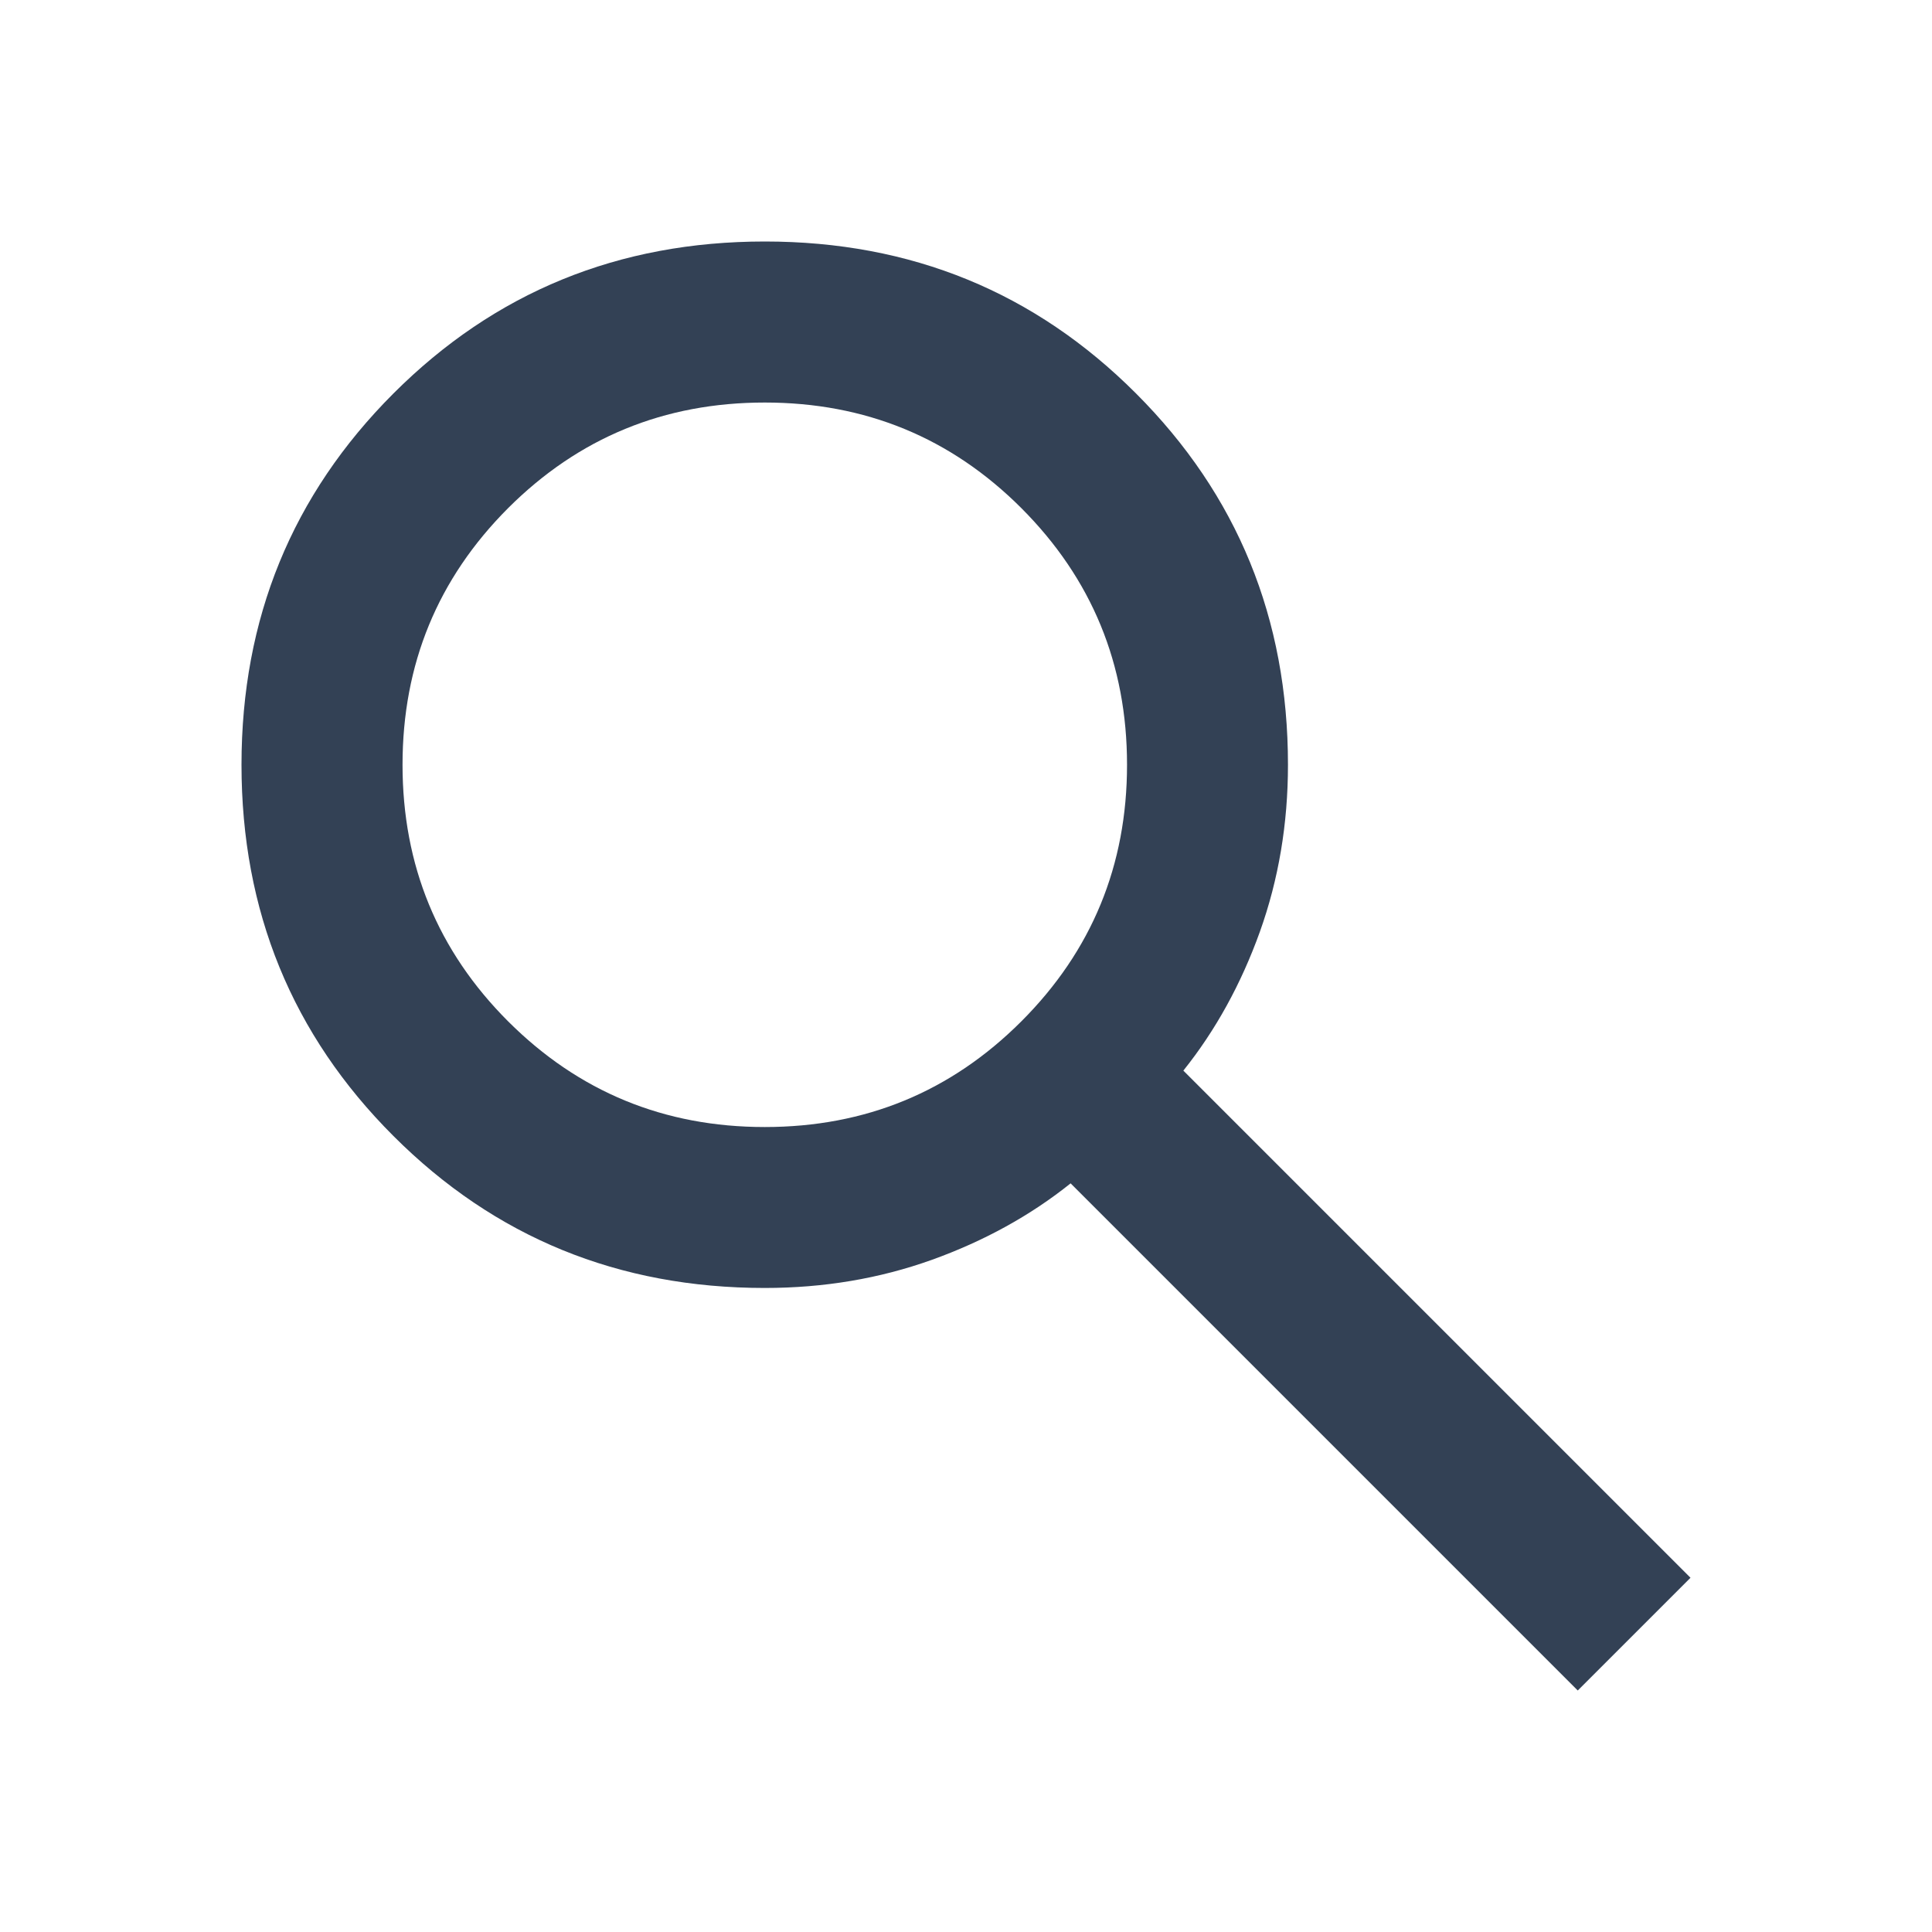
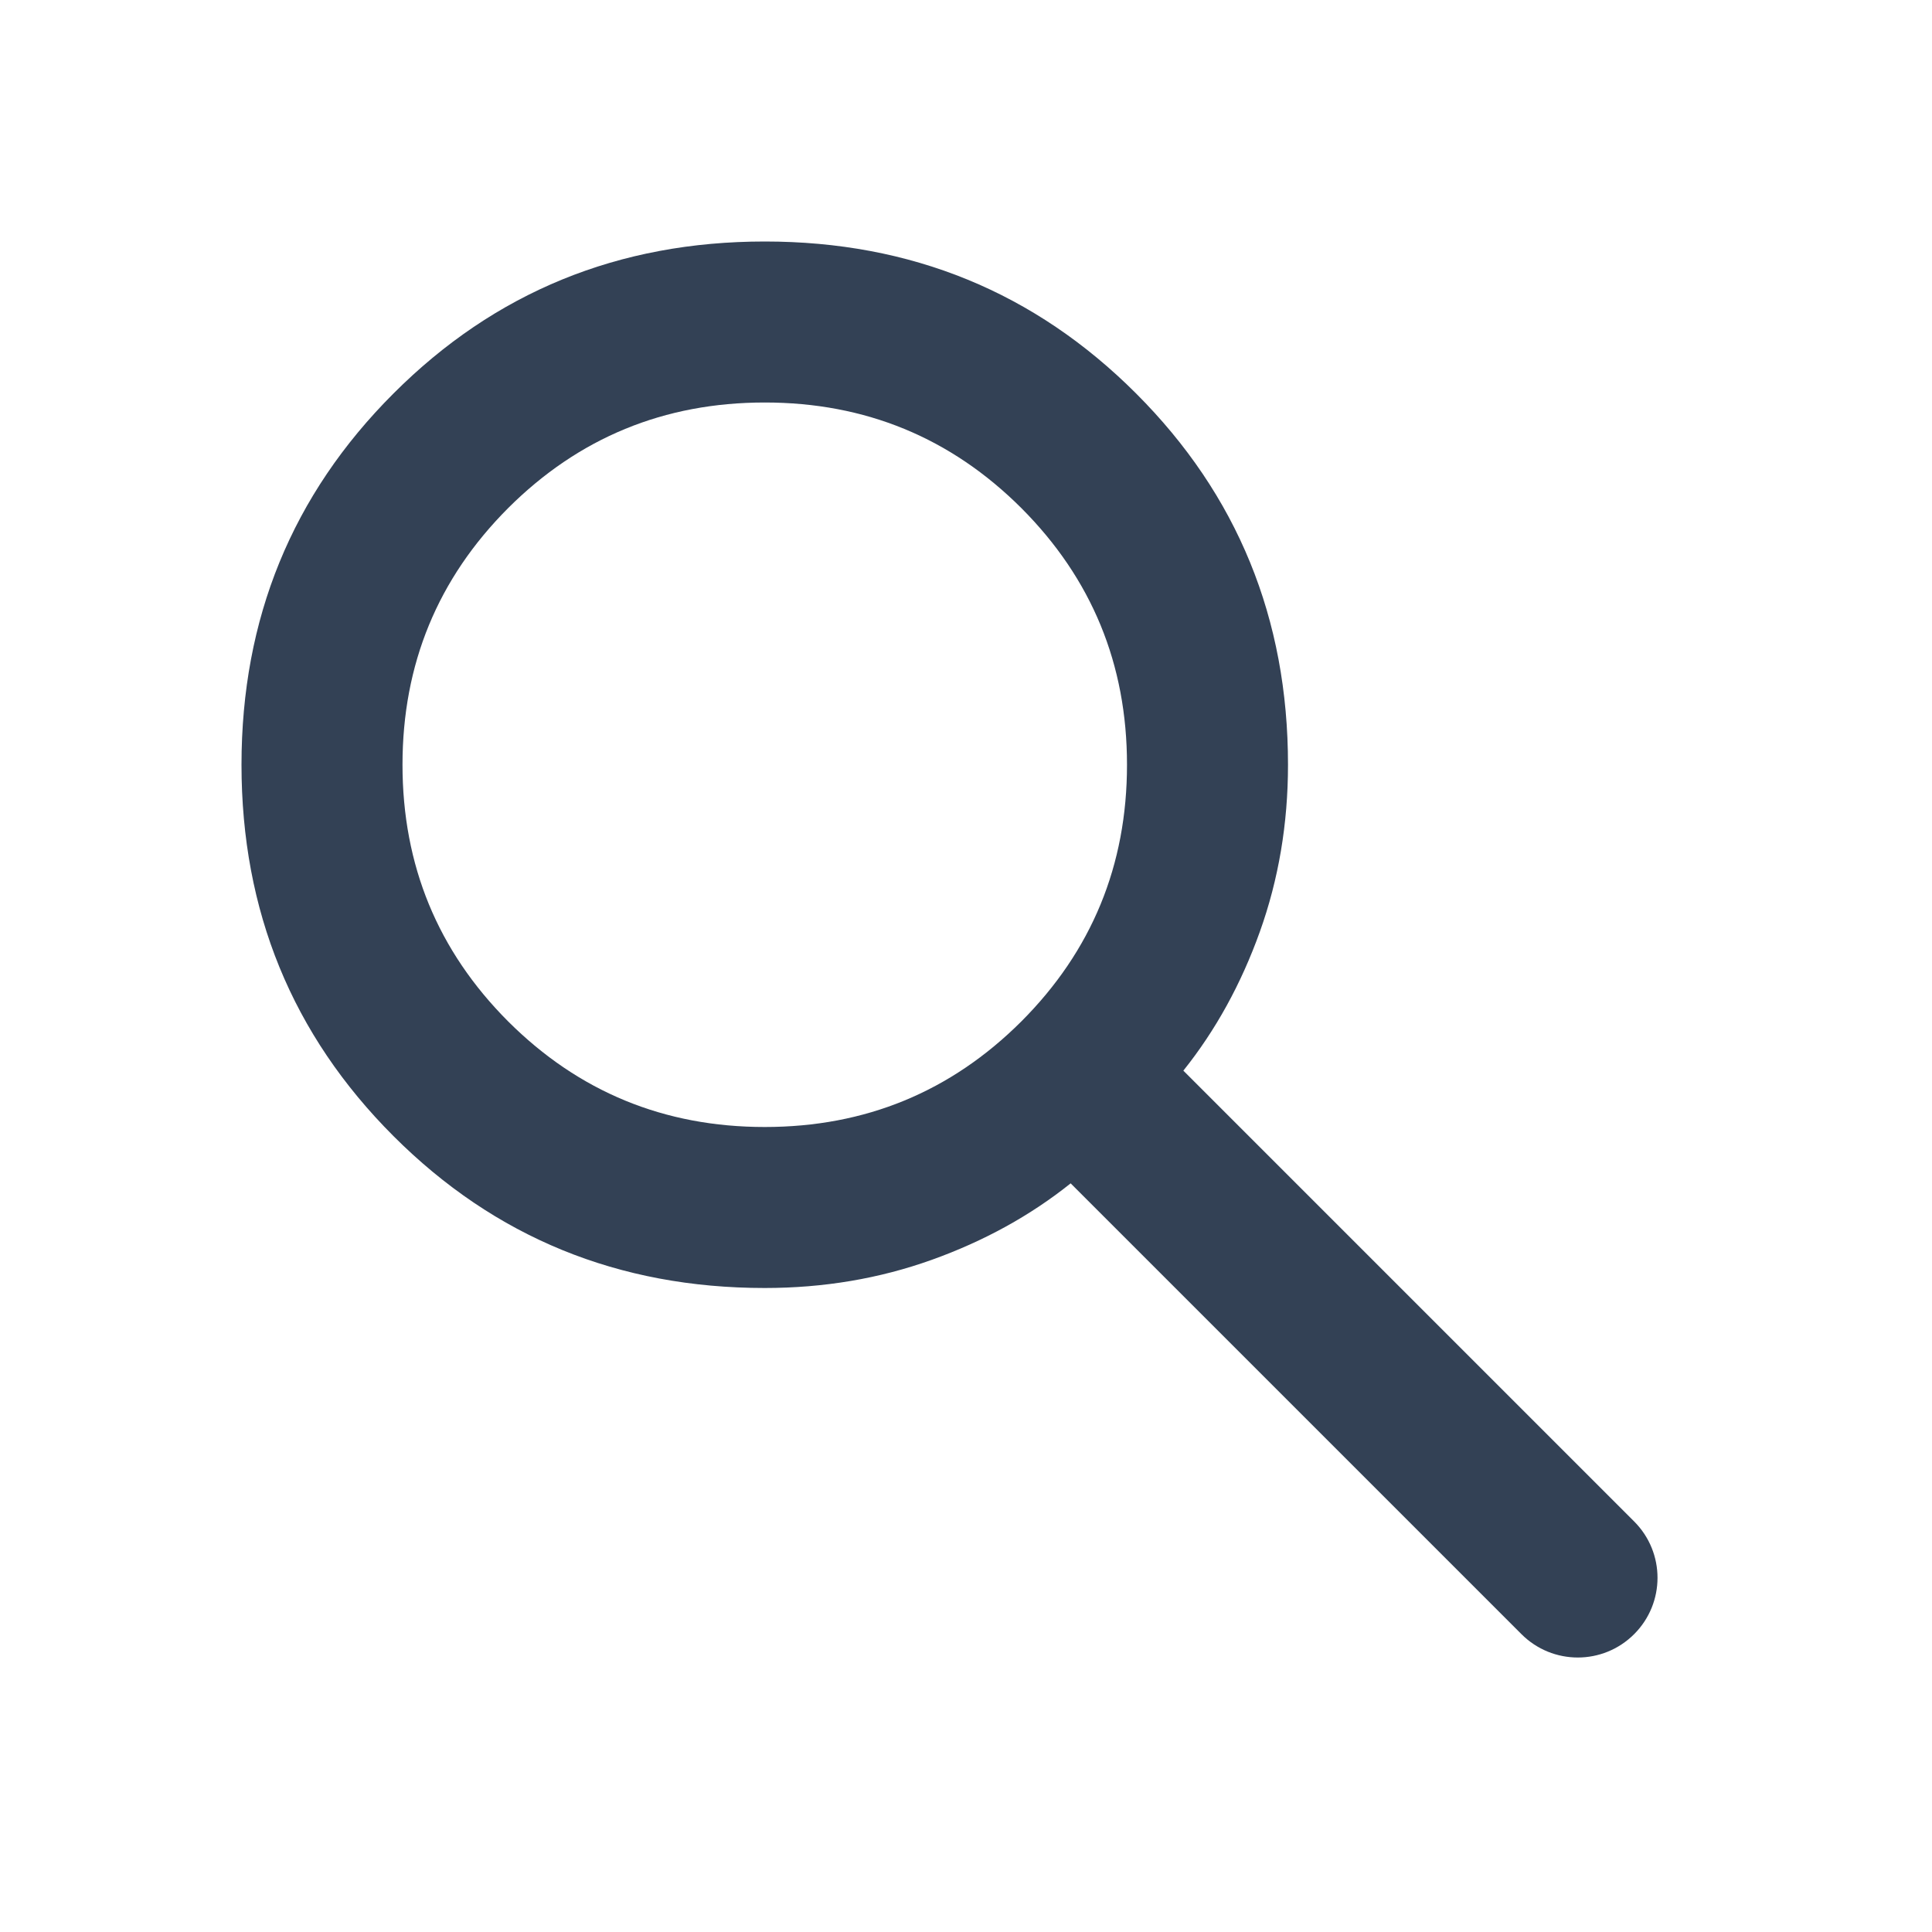
- <svg xmlns="http://www.w3.org/2000/svg" width="20" height="20" viewBox="0 0 20 20" fill="#334155">
-   <mask id="mask0_134_1610" style="mask-type:alpha" maskUnits="userSpaceOnUse" x="0" y="0" width="20" height="20">
-     <rect width="20" height="20" fill="#D9D9D9" />
+ <svg xmlns="http://www.w3.org/2000/svg" width="24" height="24" viewBox="0 0 24 24" fill="#334155">
+   <mask id="mask0_129_5931" style="mask-type:alpha" maskUnits="userSpaceOnUse" x="0" y="0" width="24" height="24">
+     <rect width="24" height="24" fill="#D9D9D9" />
  </mask>
-   <g mask="url(#mask0_134_1610)">
-     <path d="M16.333 17.5L11.083 12.25C10.667 12.583 10.188 12.847 9.646 13.042C9.104 13.236 8.528 13.333 7.917 13.333C6.403 13.333 5.122 12.809 4.073 11.76C3.024 10.712 2.5 9.431 2.5 7.917C2.5 6.403 3.024 5.122 4.073 4.073C5.122 3.024 6.403 2.5 7.917 2.5C9.431 2.5 10.712 3.024 11.76 4.073C12.809 5.122 13.333 6.403 13.333 7.917C13.333 8.528 13.236 9.104 13.042 9.646C12.847 10.188 12.583 10.667 12.25 11.083L17.5 16.333L16.333 17.5ZM7.917 11.667C8.958 11.667 9.844 11.302 10.573 10.573C11.302 9.844 11.667 8.958 11.667 7.917C11.667 6.875 11.302 5.99 10.573 5.26C9.844 4.531 8.958 4.167 7.917 4.167C6.875 4.167 5.99 4.531 5.26 5.26C4.531 5.99 4.167 6.875 4.167 7.917C4.167 8.958 4.531 9.844 5.26 10.573C5.99 11.302 6.875 11.667 7.917 11.667Z" />
+   <g mask="url(#mask0_129_5931)">
+     <path d="M20.3 20.3C19.913 20.687 19.287 20.687 18.9 20.3L13.3 14.7C12.8 15.1 12.225 15.417 11.575 15.65C10.925 15.883 10.233 16 9.5 16C7.683 16 6.146 15.371 4.888 14.113C3.629 12.854 3 11.317 3 9.5C3 7.683 3.629 6.146 4.888 4.888C6.146 3.629 7.683 3 9.5 3C11.317 3 12.854 3.629 14.113 4.888C15.371 6.146 16 7.683 16 9.5C16 10.233 15.883 10.925 15.65 11.575C15.417 12.225 15.1 12.8 14.7 13.3L20.3 18.9C20.687 19.287 20.687 19.913 20.3 20.3ZM9.5 14C10.75 14 11.812 13.562 12.688 12.688C13.562 11.812 14 10.75 14 9.5C14 8.25 13.562 7.188 12.688 6.312C11.812 5.438 10.75 5 9.5 5C8.25 5 7.188 5.438 6.312 6.312C5.438 7.188 5 8.25 5 9.5C5 10.75 5.438 11.812 6.312 12.688C7.188 13.562 8.25 14 9.5 14Z" />
  </g>
</svg>
